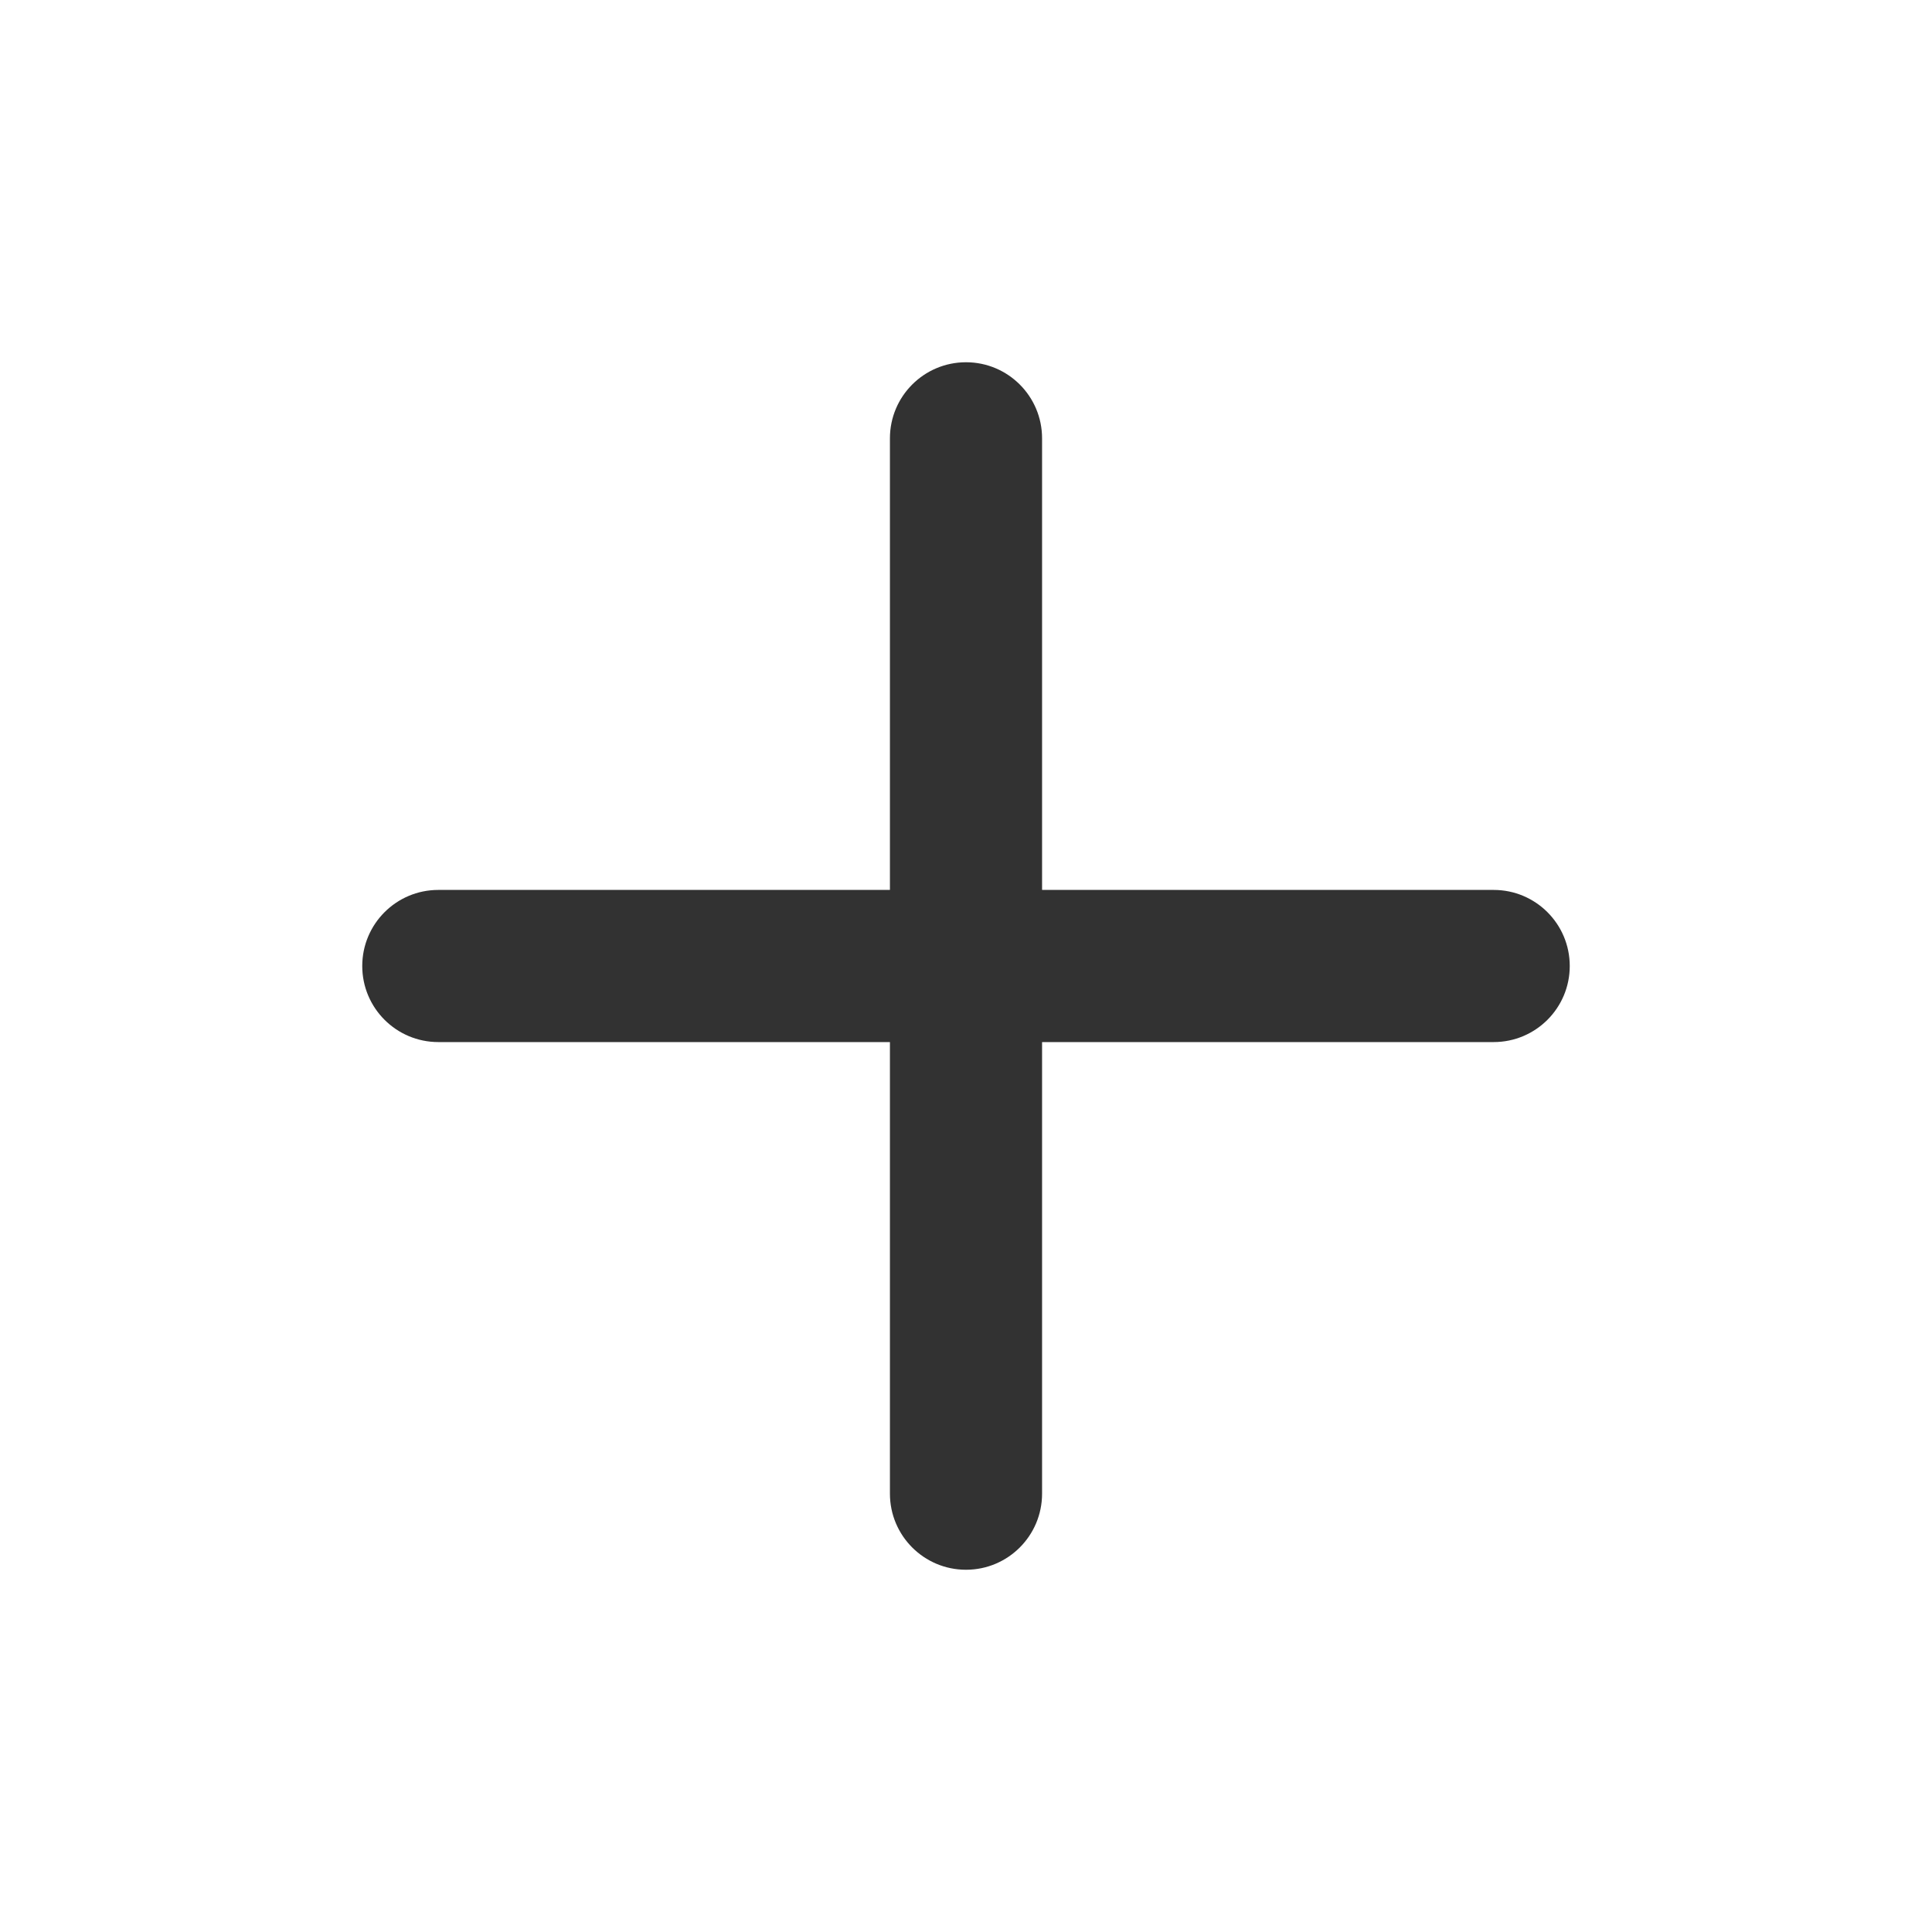
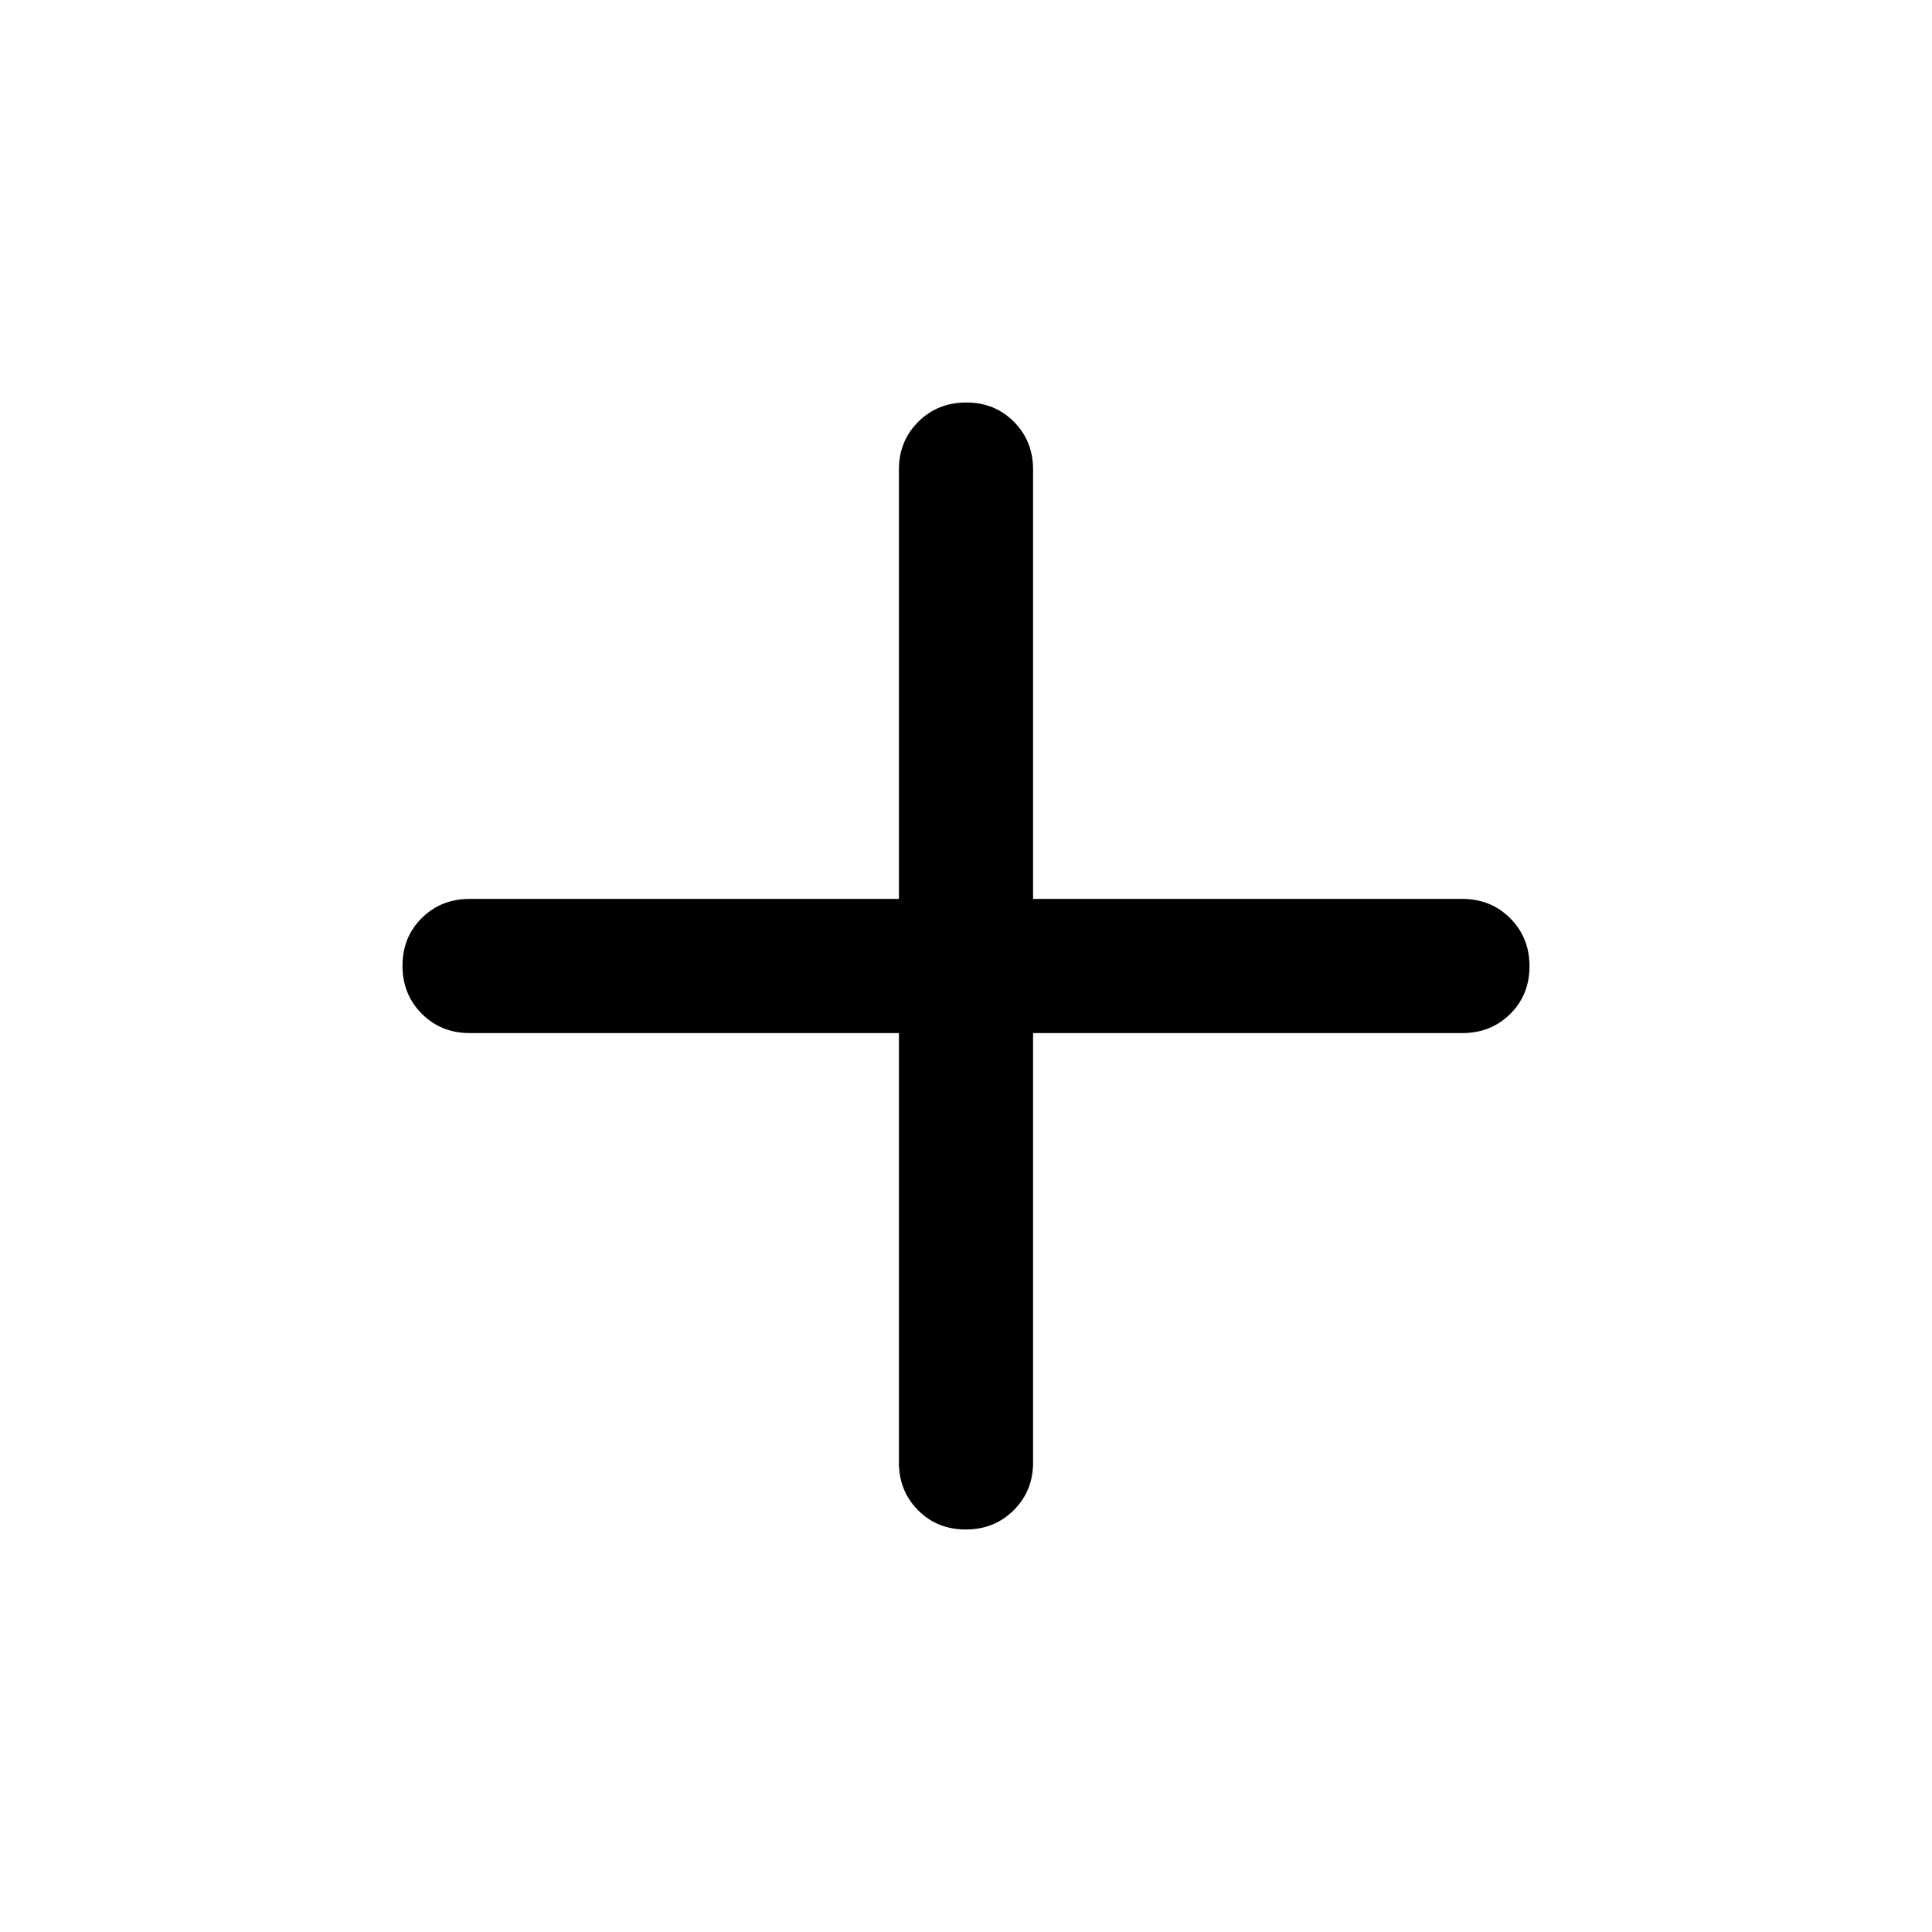
- <svg xmlns="http://www.w3.org/2000/svg" width="40" height="40" viewBox="0 0 40 40" fill="none">
-   <mask id="mask0_436_2686" style="mask-type:alpha" maskUnits="userSpaceOnUse" x="0" y="0" width="40" height="40">
-     <rect width="40" height="40" fill="#D9D9D9" />
-   </mask>
-   <g mask="url(#mask0_436_2686)">
-     <rect x="7.5" y="18.425" width="25" height="3.15" rx="1.575" fill="#323232" />
-     <rect x="21.575" y="7.5" width="25" height="3.15" rx="1.575" transform="rotate(90 21.575 7.5)" fill="#323232" />
-   </g>
+ <svg xmlns="http://www.w3.org/2000/svg" height="40px" viewBox="0 -960 960 960" width="40px" fill="#00000">
+   <path d="M446.67-446.67H233.33q-14.16 0-23.75-9.61-9.58-9.62-9.58-23.84 0-14.21 9.58-23.71 9.59-9.5 23.75-9.5h213.34v-213.34q0-14.16 9.61-23.75 9.62-9.58 23.84-9.58 14.21 0 23.71 9.58 9.5 9.59 9.5 23.75v213.34h213.34q14.16 0 23.75 9.61 9.58 9.62 9.58 23.84 0 14.21-9.58 23.71-9.59 9.5-23.75 9.5H513.33v213.34q0 14.16-9.61 23.75-9.62 9.58-23.84 9.58-14.21 0-23.71-9.58-9.5-9.59-9.5-23.75v-213.34Z" />
</svg>
